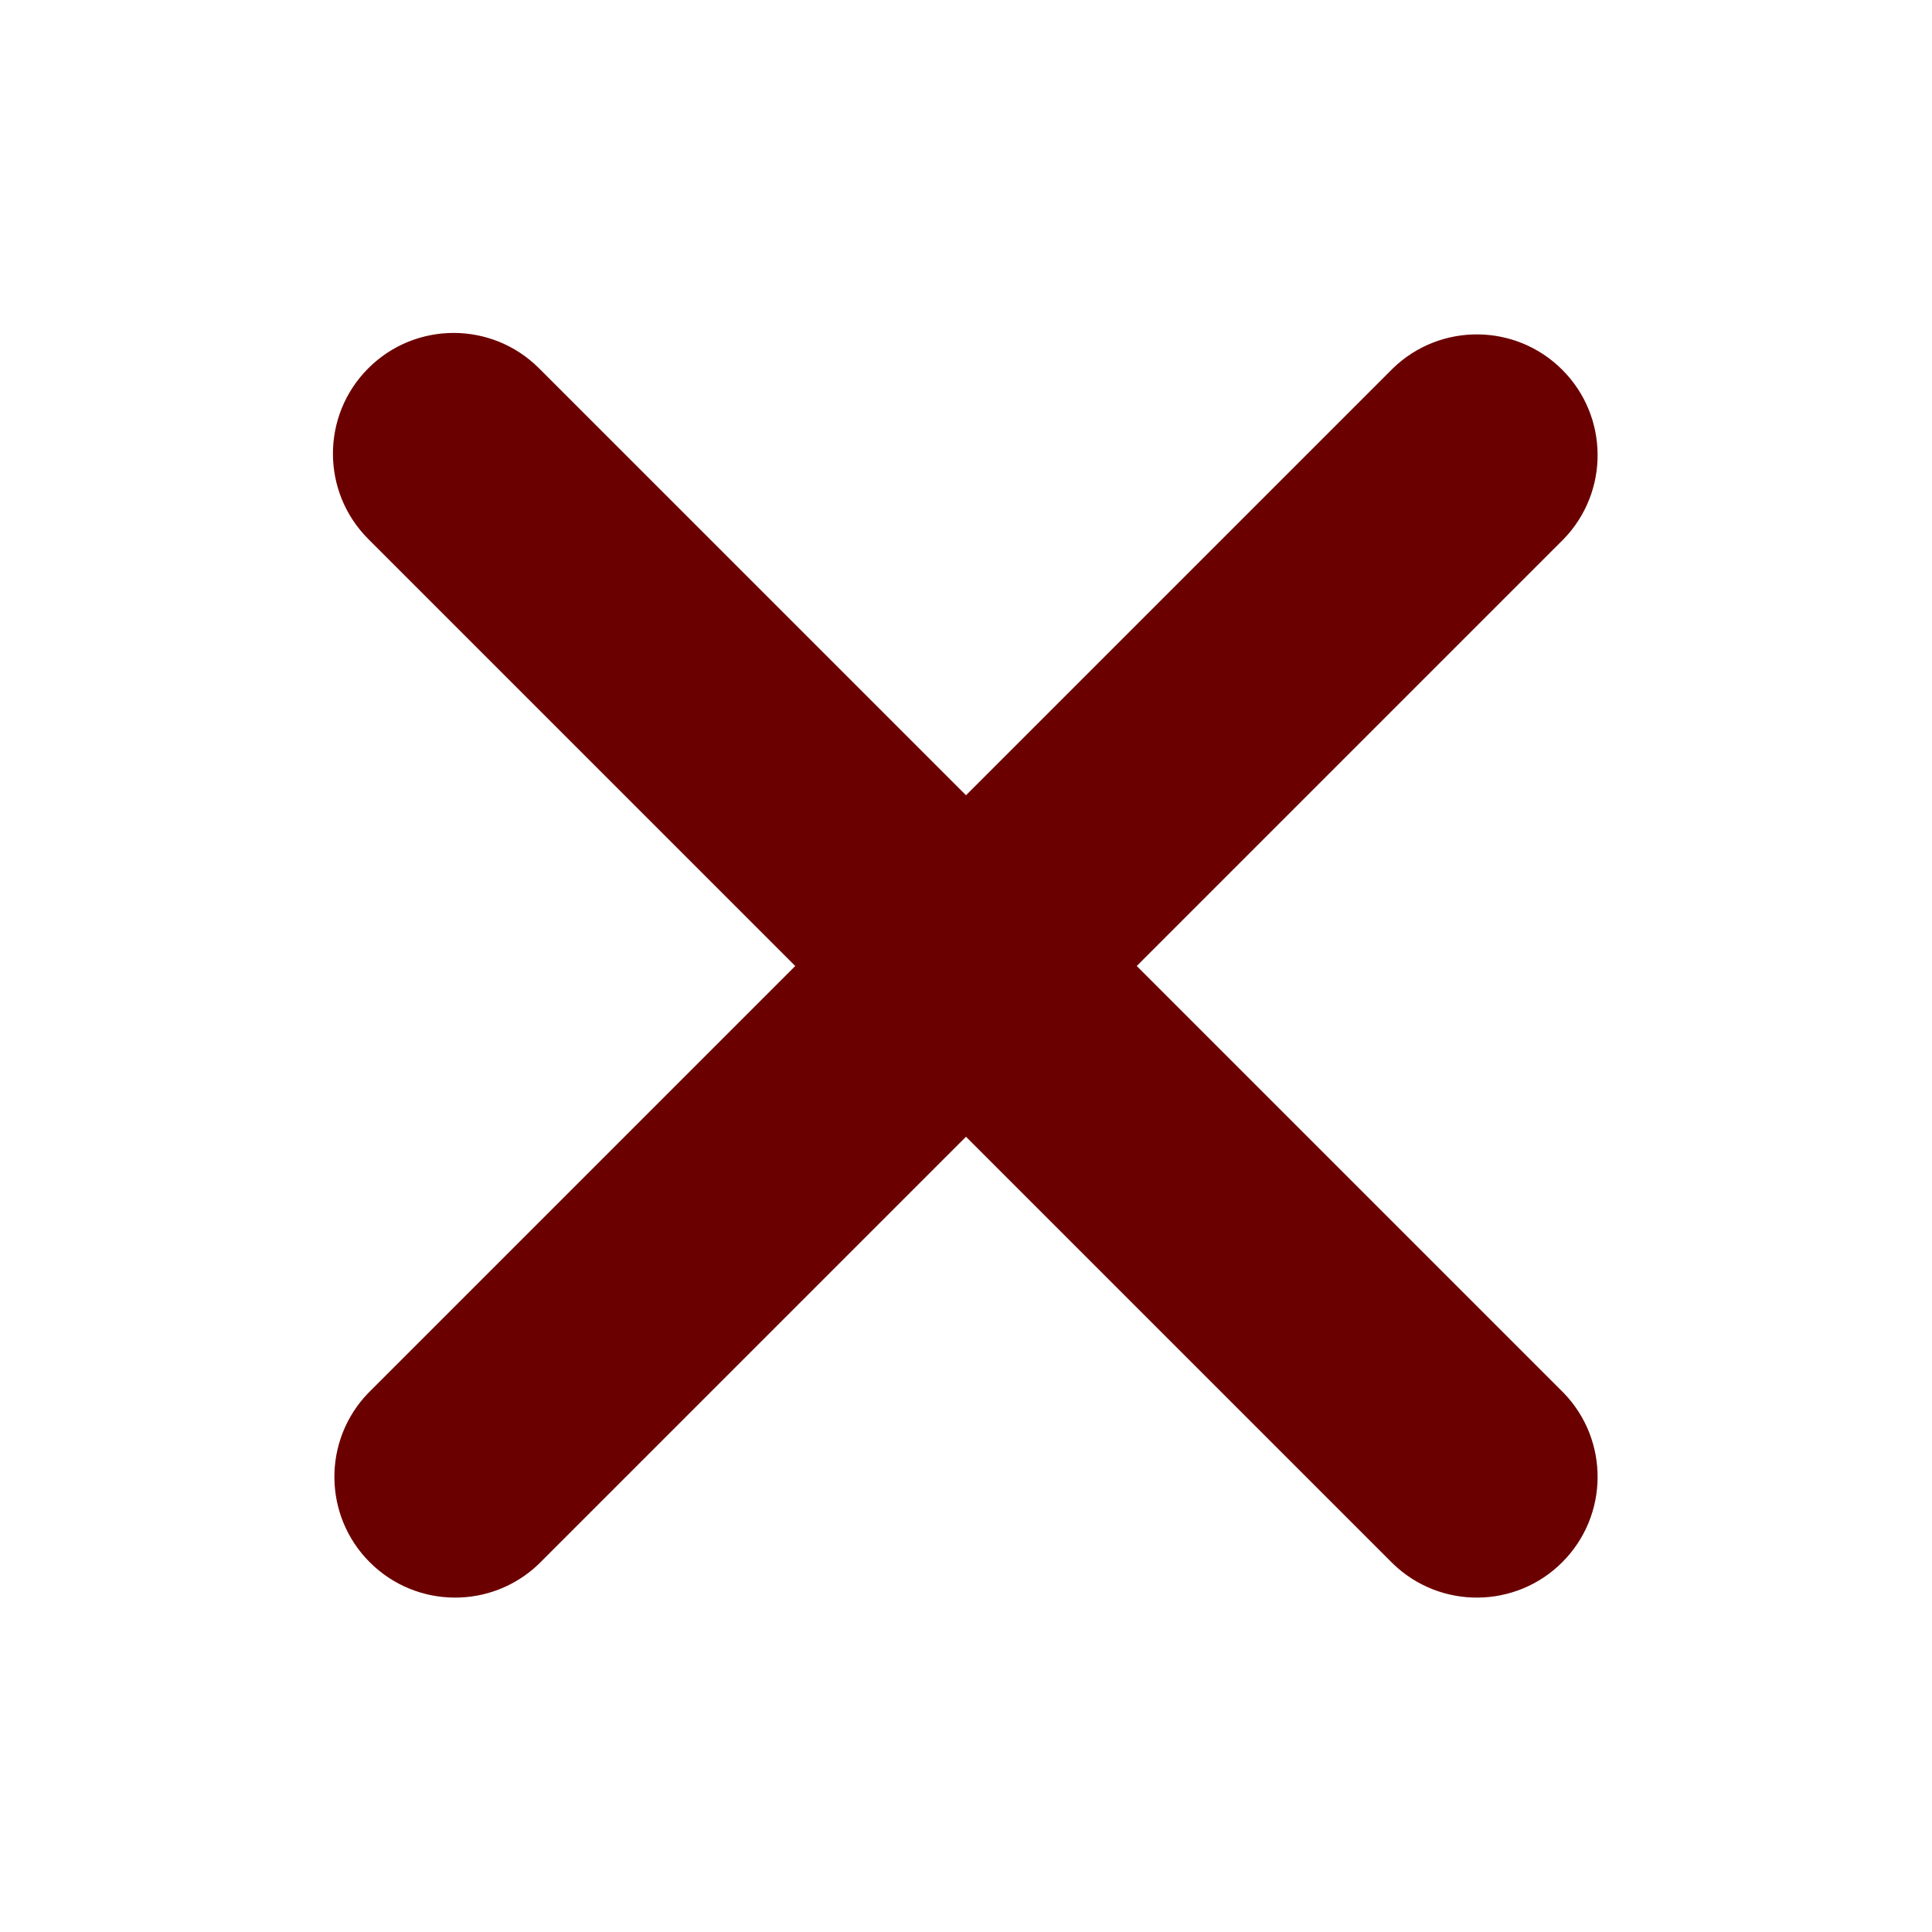
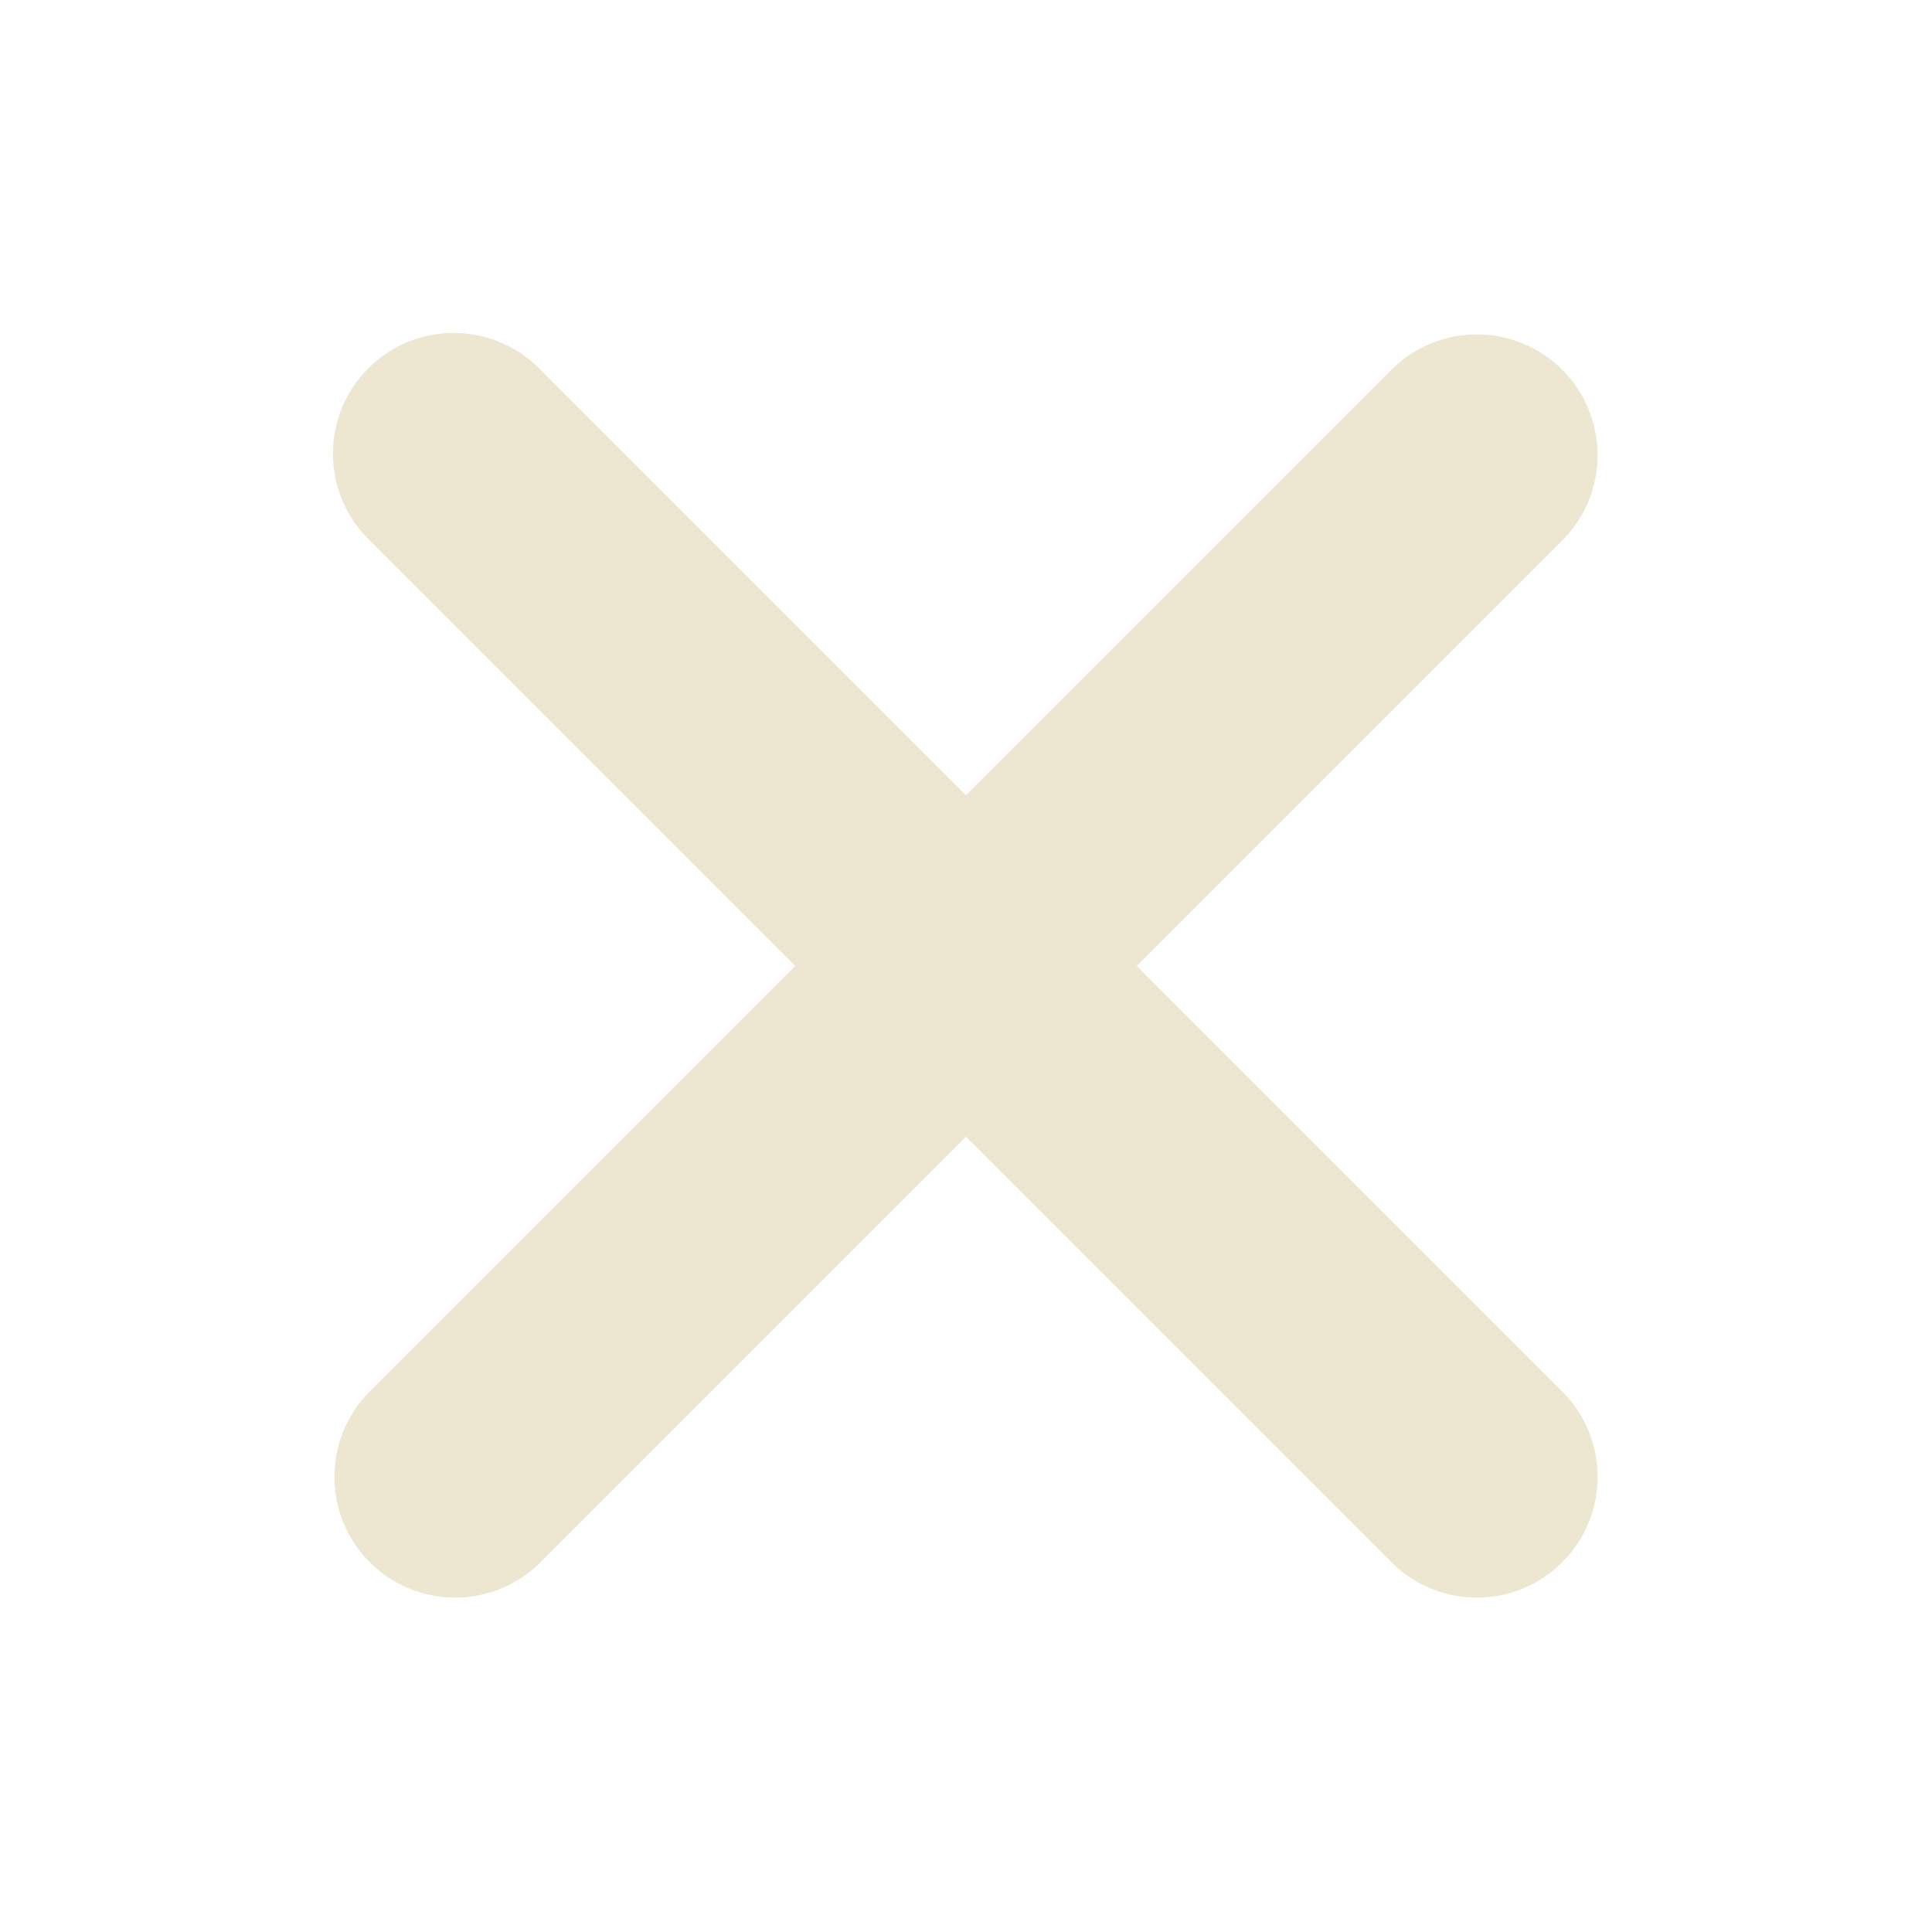
- <svg xmlns="http://www.w3.org/2000/svg" width="256px" height="256px" viewBox="0 0 1024.00 1024.00" fill="#6b0000" stroke="#6b0000" stroke-width="0.01">
+ <svg xmlns="http://www.w3.org/2000/svg" width="256px" height="256px" viewBox="0 0 1024.00 1024.00" fill="#ede7d1" stroke="#ede7d1" stroke-width="0.01">
  <g id="SVGRepo_bgCarrier" stroke-width="0" />
  <g id="SVGRepo_tracerCarrier" stroke-linecap="round" stroke-linejoin="round" />
  <g id="SVGRepo_iconCarrier">
-     <path fill="#6b0000" d="M195.2 195.2a64 64 0 0 1 90.496 0L512 421.504 738.304 195.2a64 64 0 0 1 90.496 90.496L602.496 512 828.8 738.304a64 64 0 0 1-90.496 90.496L512 602.496 285.696 828.8a64 64 0 0 1-90.496-90.496L421.504 512 195.2 285.696a64 64 0 0 1 0-90.496z" />
+     <path fill="#ede7d1" d="M195.2 195.2a64 64 0 0 1 90.496 0L512 421.504 738.304 195.2a64 64 0 0 1 90.496 90.496L602.496 512 828.8 738.304a64 64 0 0 1-90.496 90.496L512 602.496 285.696 828.8a64 64 0 0 1-90.496-90.496L421.504 512 195.2 285.696a64 64 0 0 1 0-90.496z" />
  </g>
</svg>
